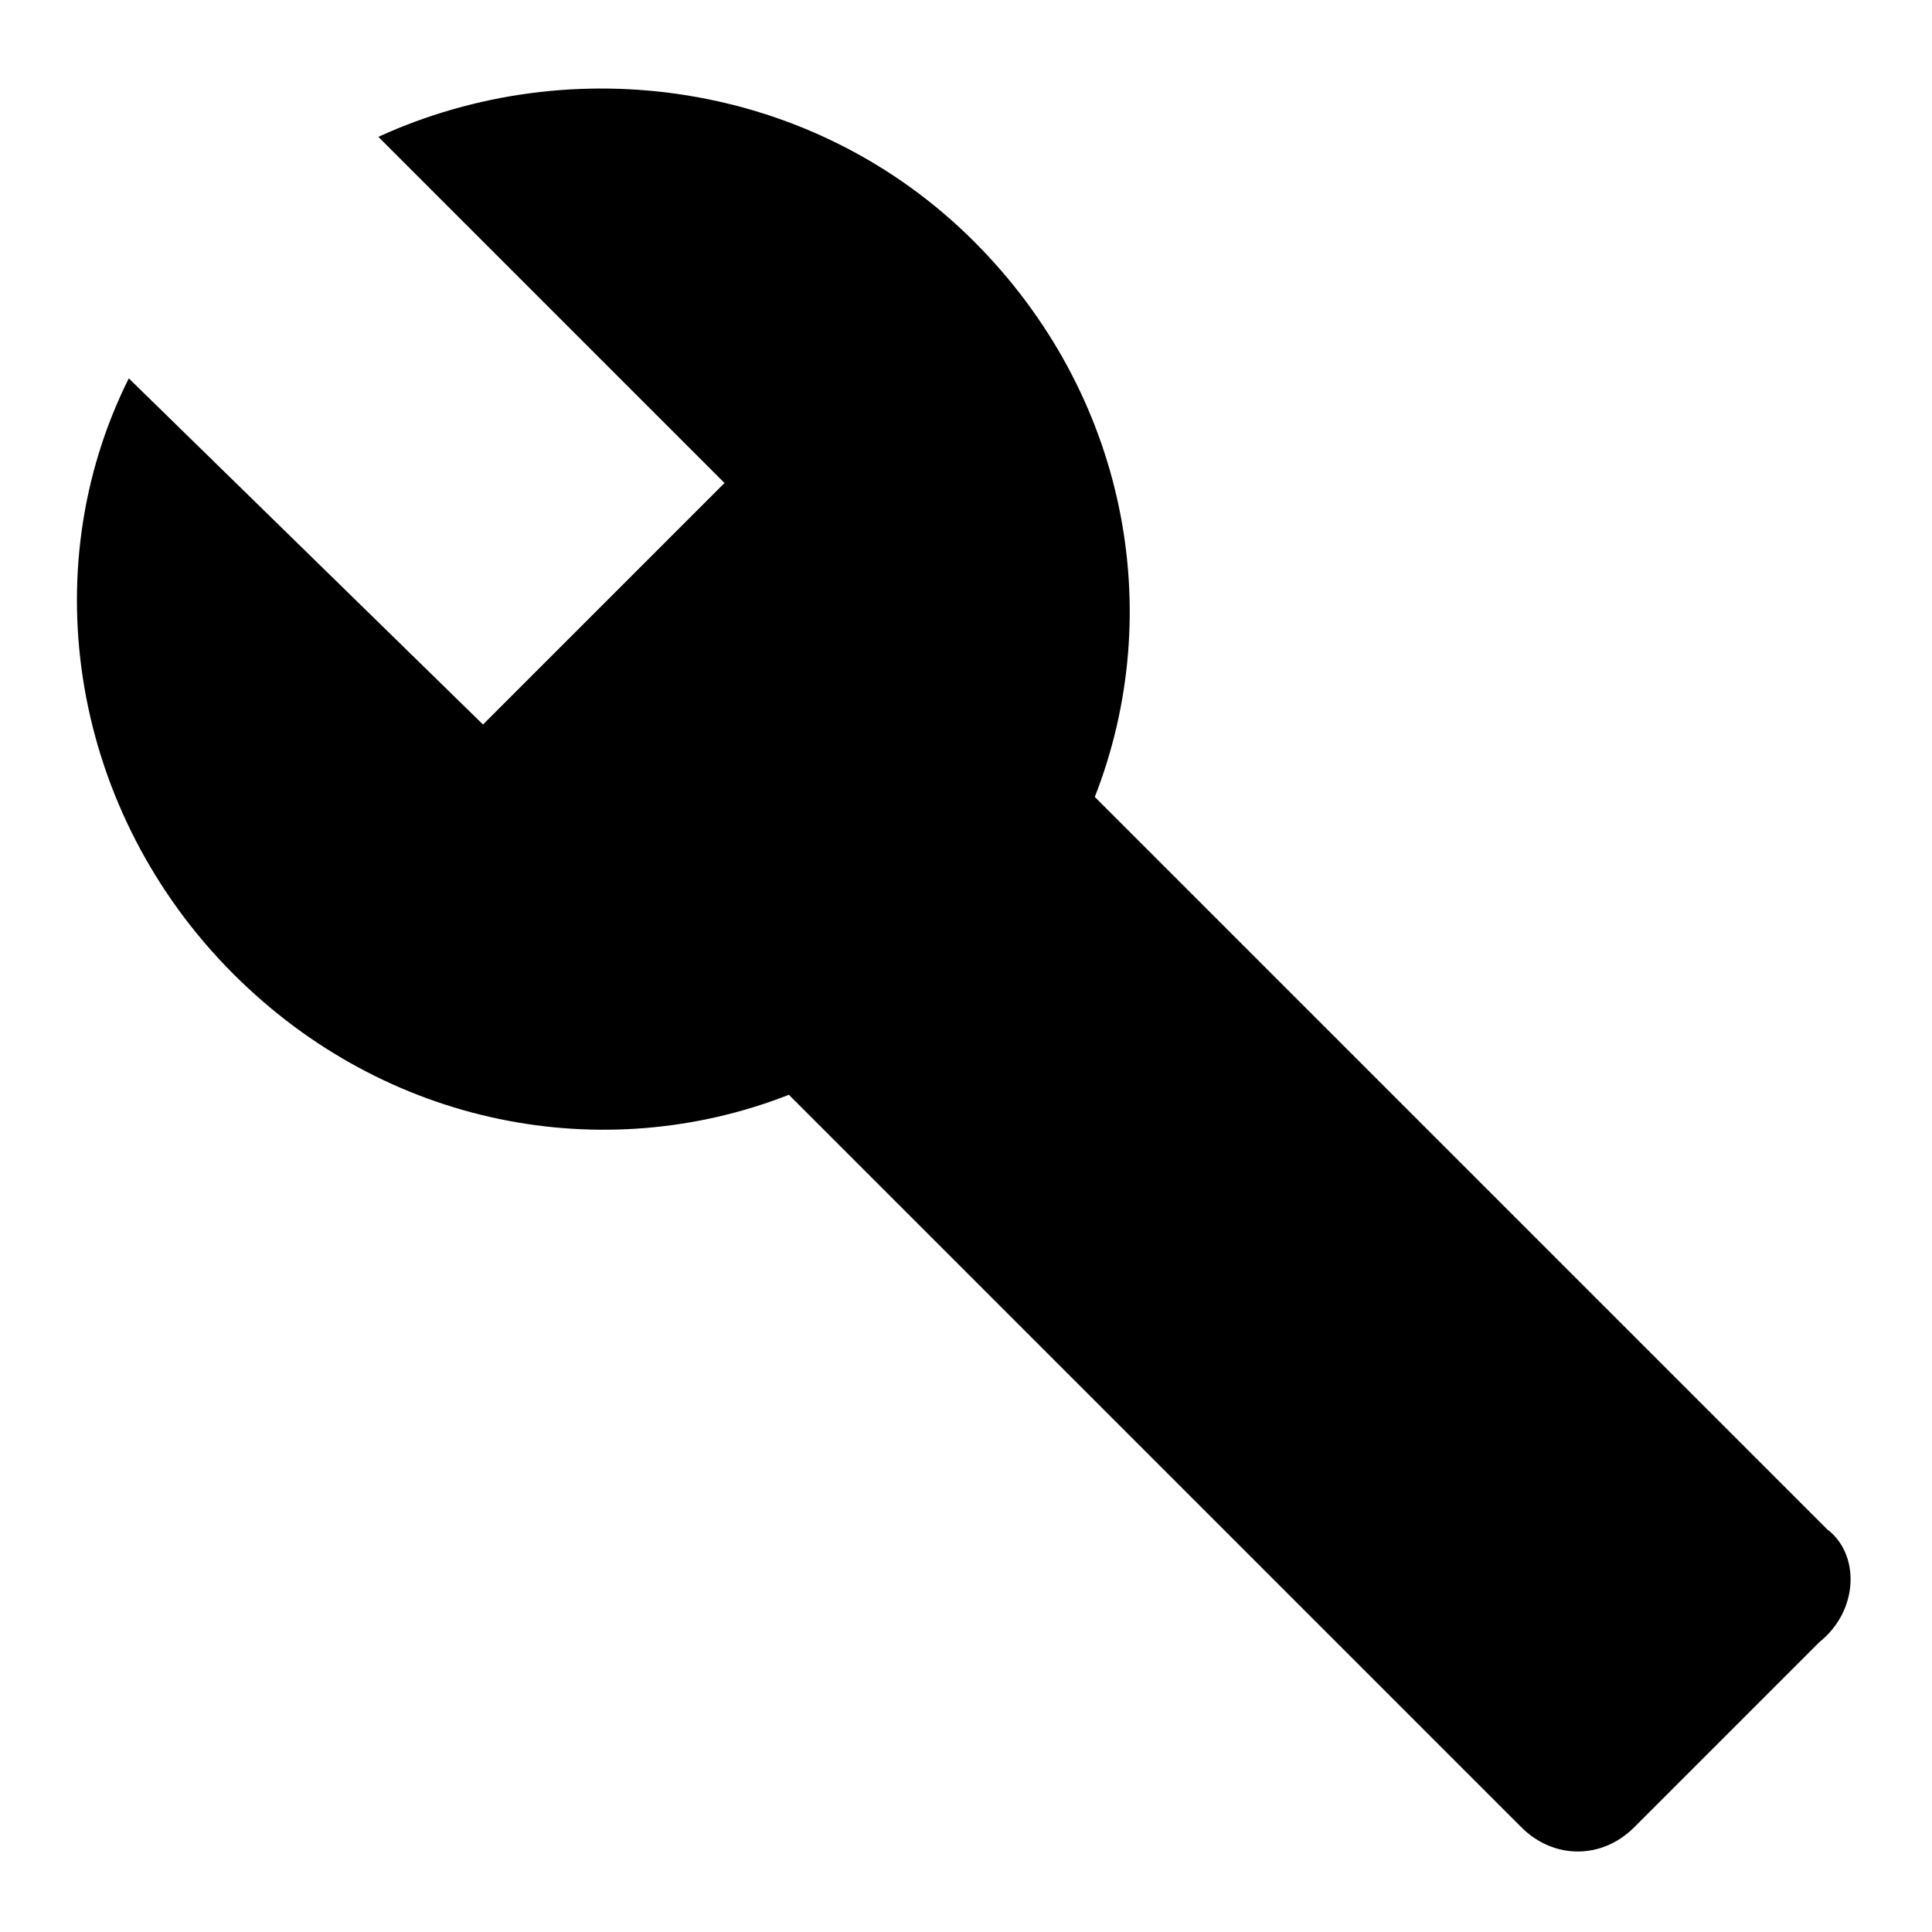
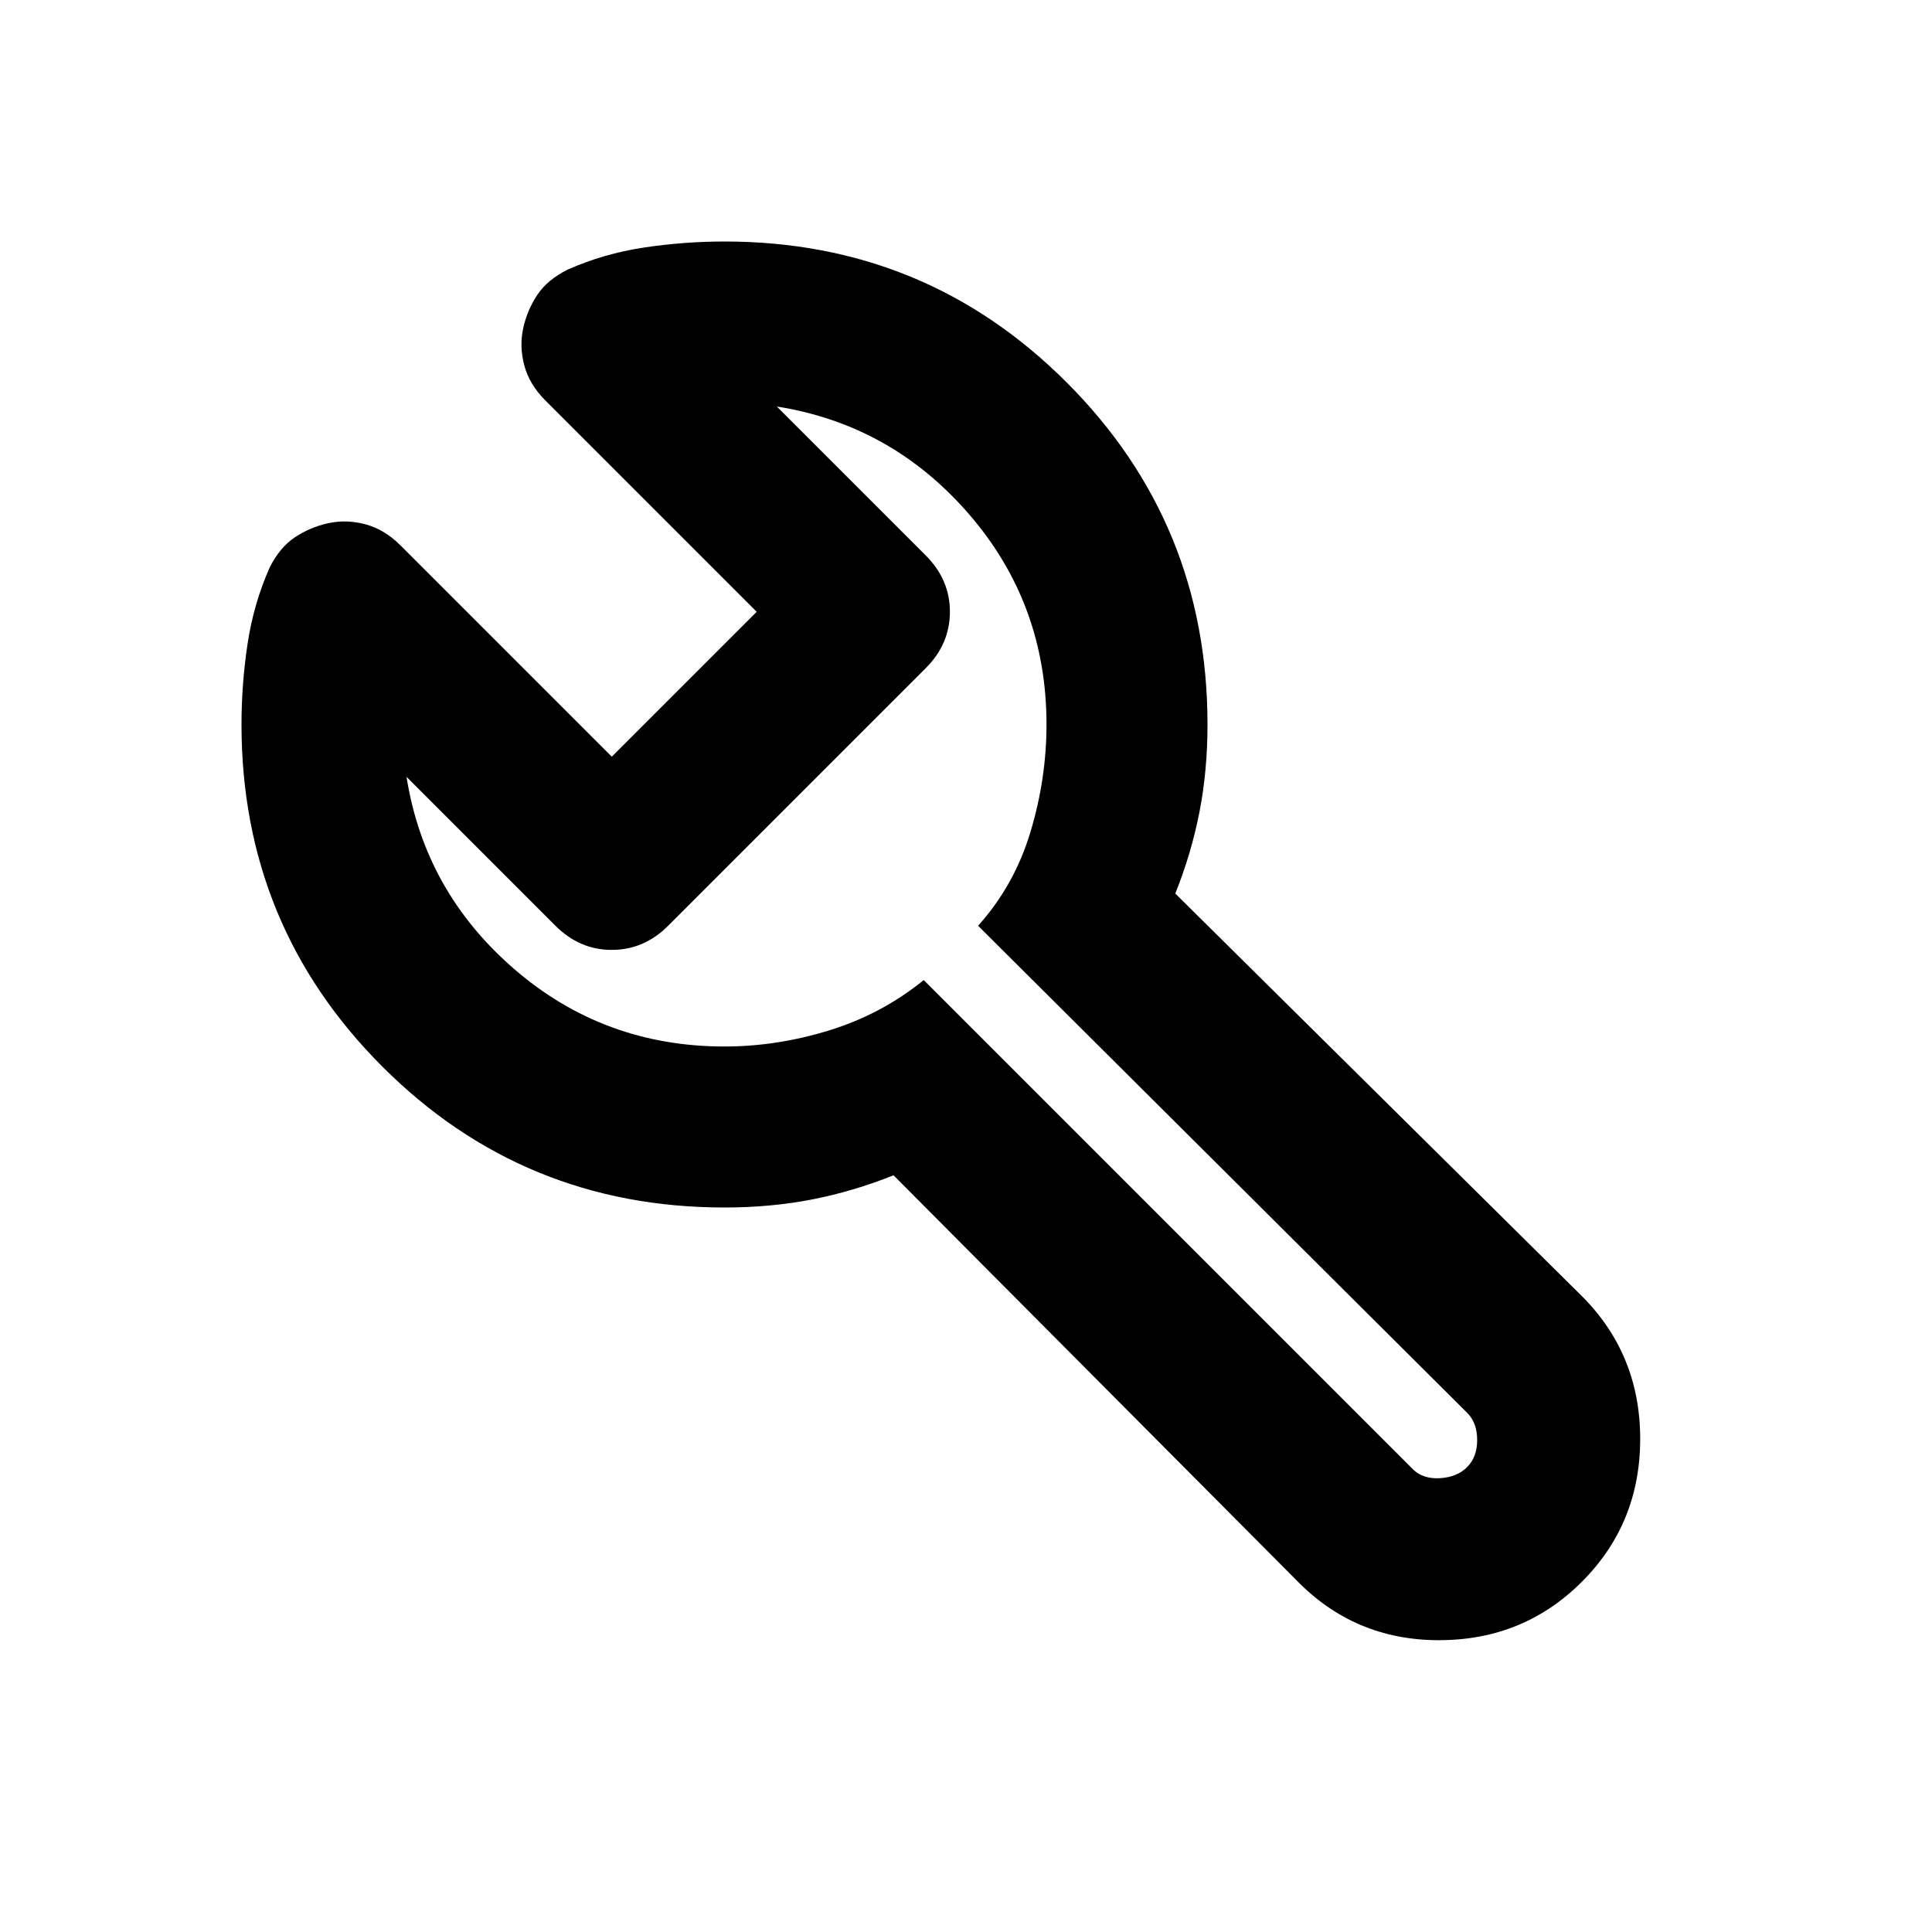
- <svg xmlns="http://www.w3.org/2000/svg" height="24px" viewBox="0 0 24 24" width="24px">
-   <path d="M22.7 19l-9.1-9.1c.9-2.3.4-5-1.5-6.9-2-2-5-2.4-7.4-1.3L9 6 6 9 1.6 4.7C.4 7.1.9 10.1 2.9 12.1c1.9 1.9 4.6 2.4 6.9 1.5l9.1 9.1c.4.4 1 .4 1.4 0l2.3-2.3c.5-.4.5-1.1.1-1.4z" />
+ <svg xmlns="http://www.w3.org/2000/svg" height="24" viewBox="0 -960 960 960" width="24">
+   <path d="M360-360q-100 0-170-70t-70-170q0-20 3-40t11-38q5-10 12.5-15t16.5-7q9-2 18.5.5T199-689l105 105 72-72-105-105q-8-8-10.5-17.5T260-797q2-9 7-16.5t15-12.5q18-8 38-11t40-3q100 0 170 70t70 170q0 23-4 43.5T584-516l202 200q29 29 29 71t-29 71q-29 29-71 29t-71-30L444-376q-20 8-40.5 12t-43.5 4Zm0-80q26 0 52-8t47-25l243 243q5 5 13.5 4.5T729-231q5-5 5-13.5t-5-13.5L486-500q18-20 26-46.5t8-53.5q0-60-38.5-104.5T386-758l74 74q12 12 12 28t-12 28L332-500q-12 12-28 12t-28-12l-74-74q9 57 53.5 95.5T360-440Zm109-51Z" />
</svg>
